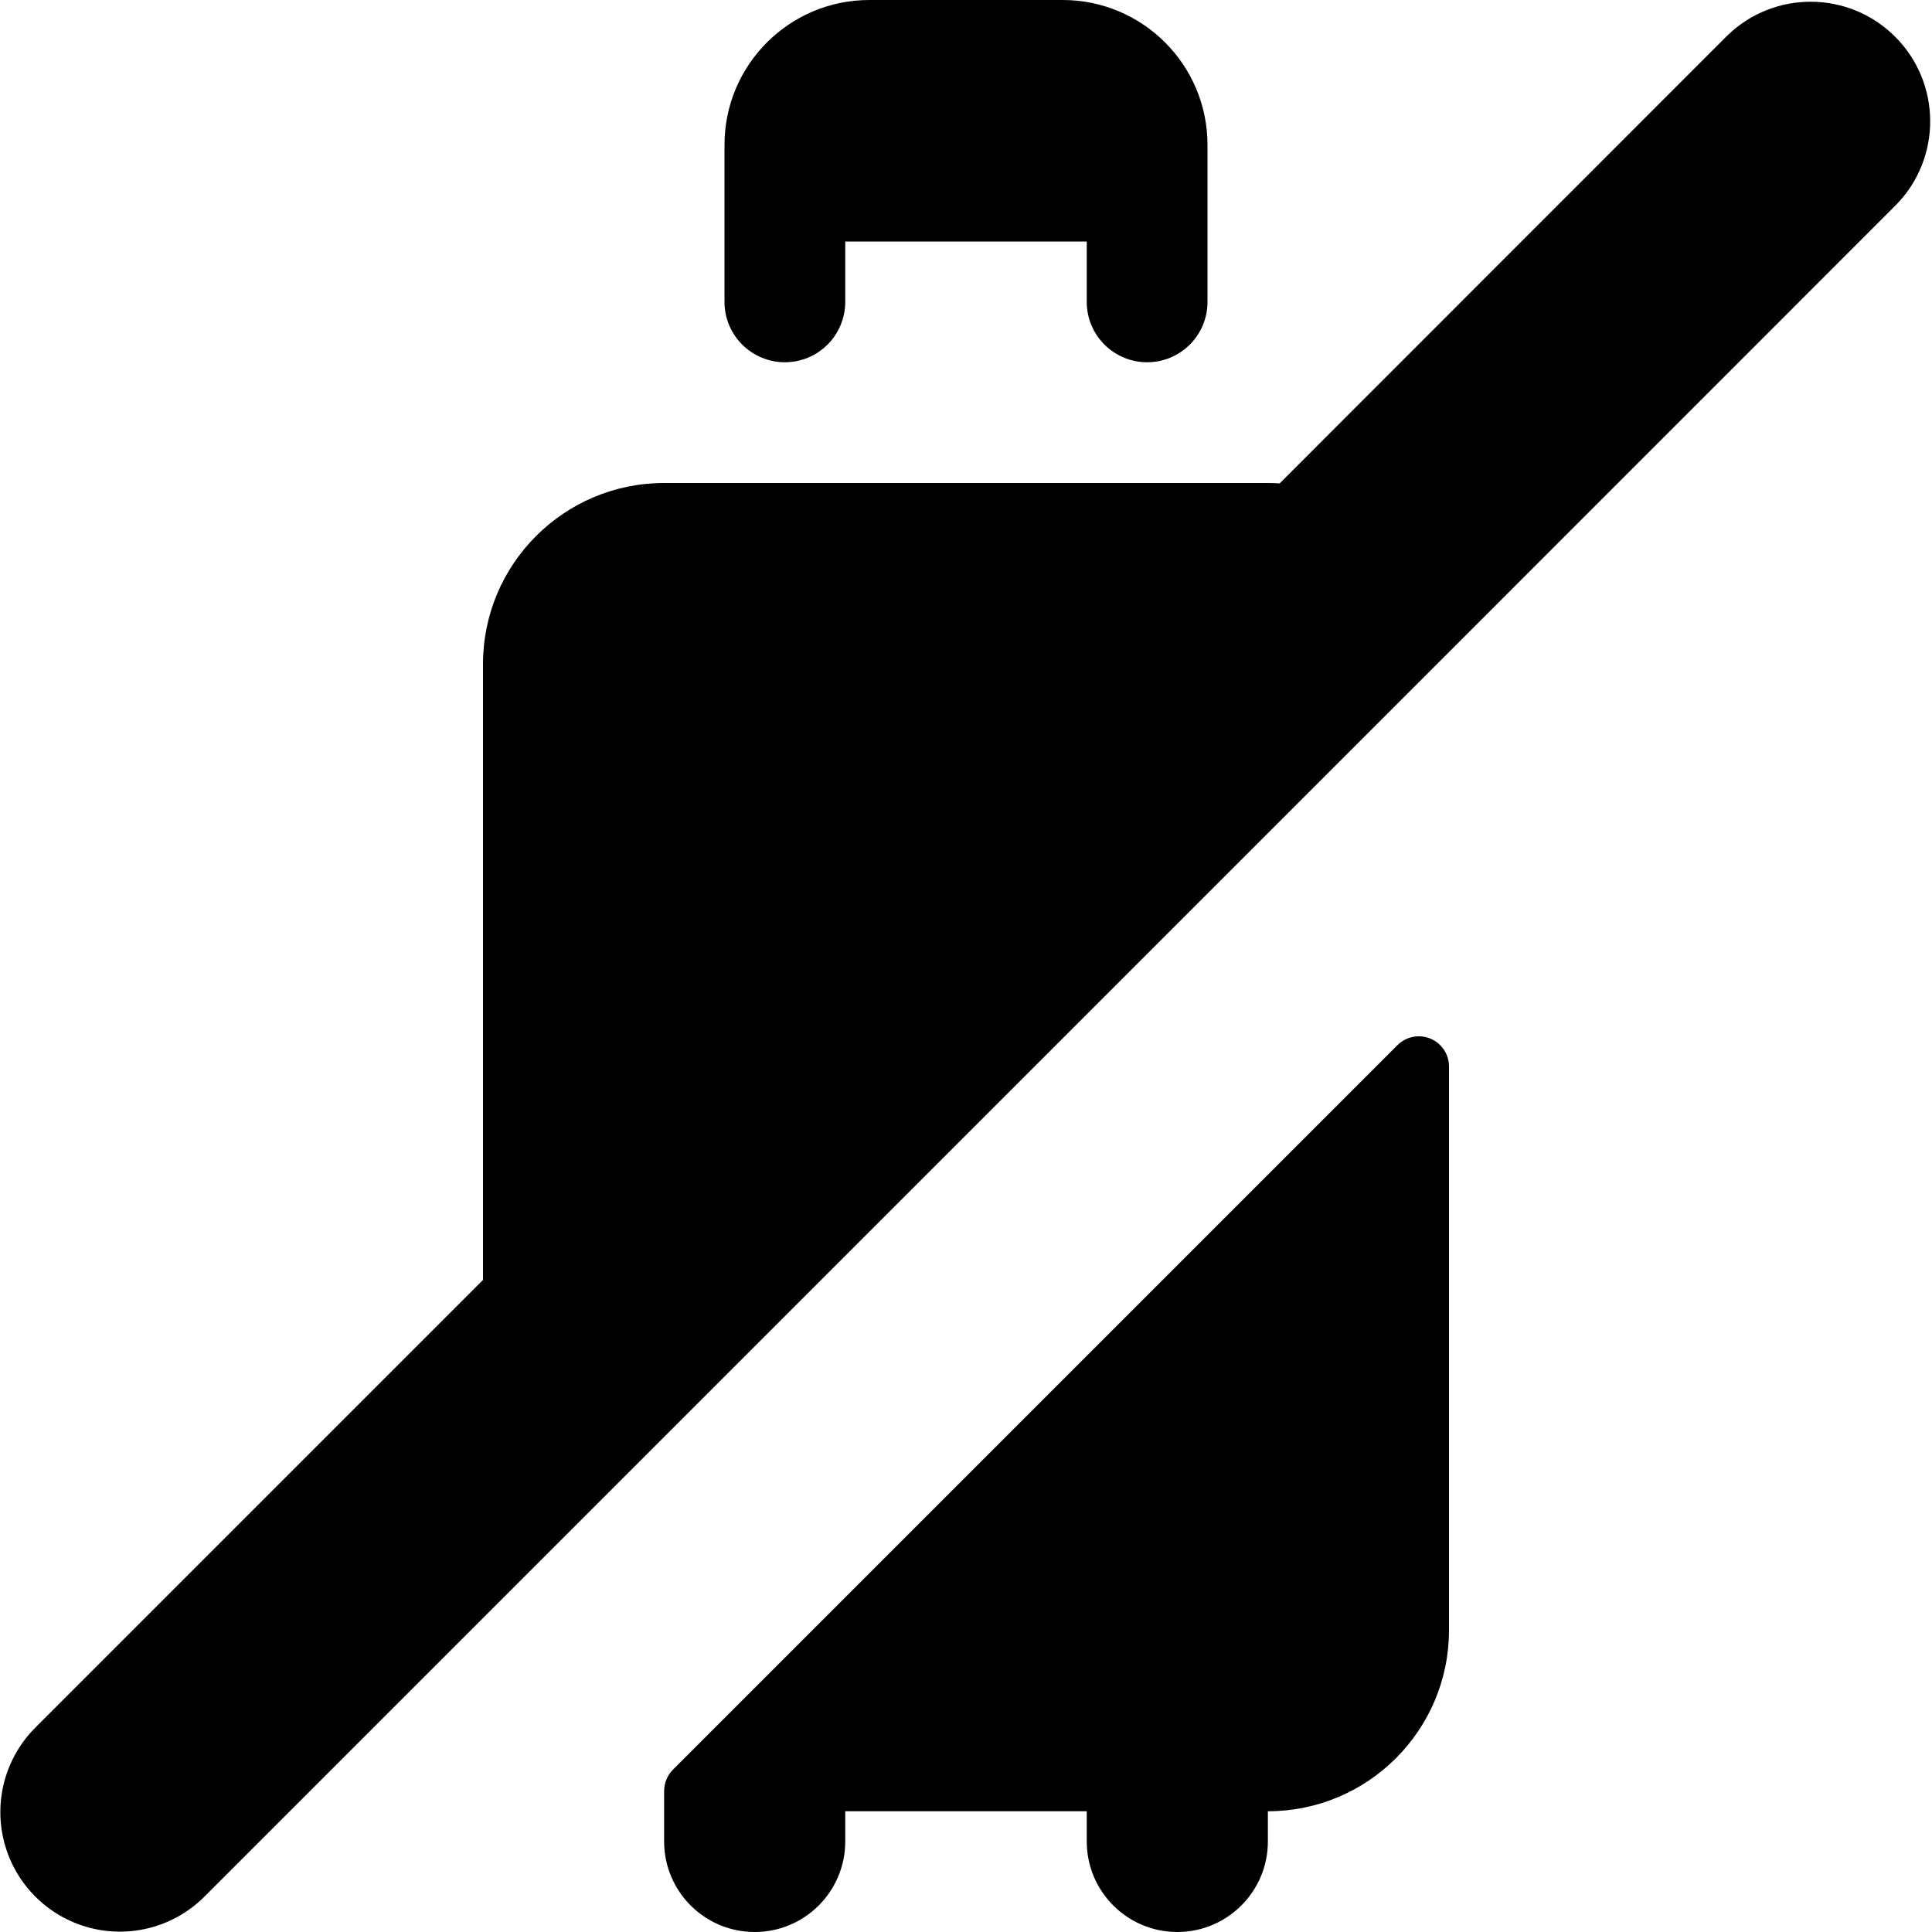
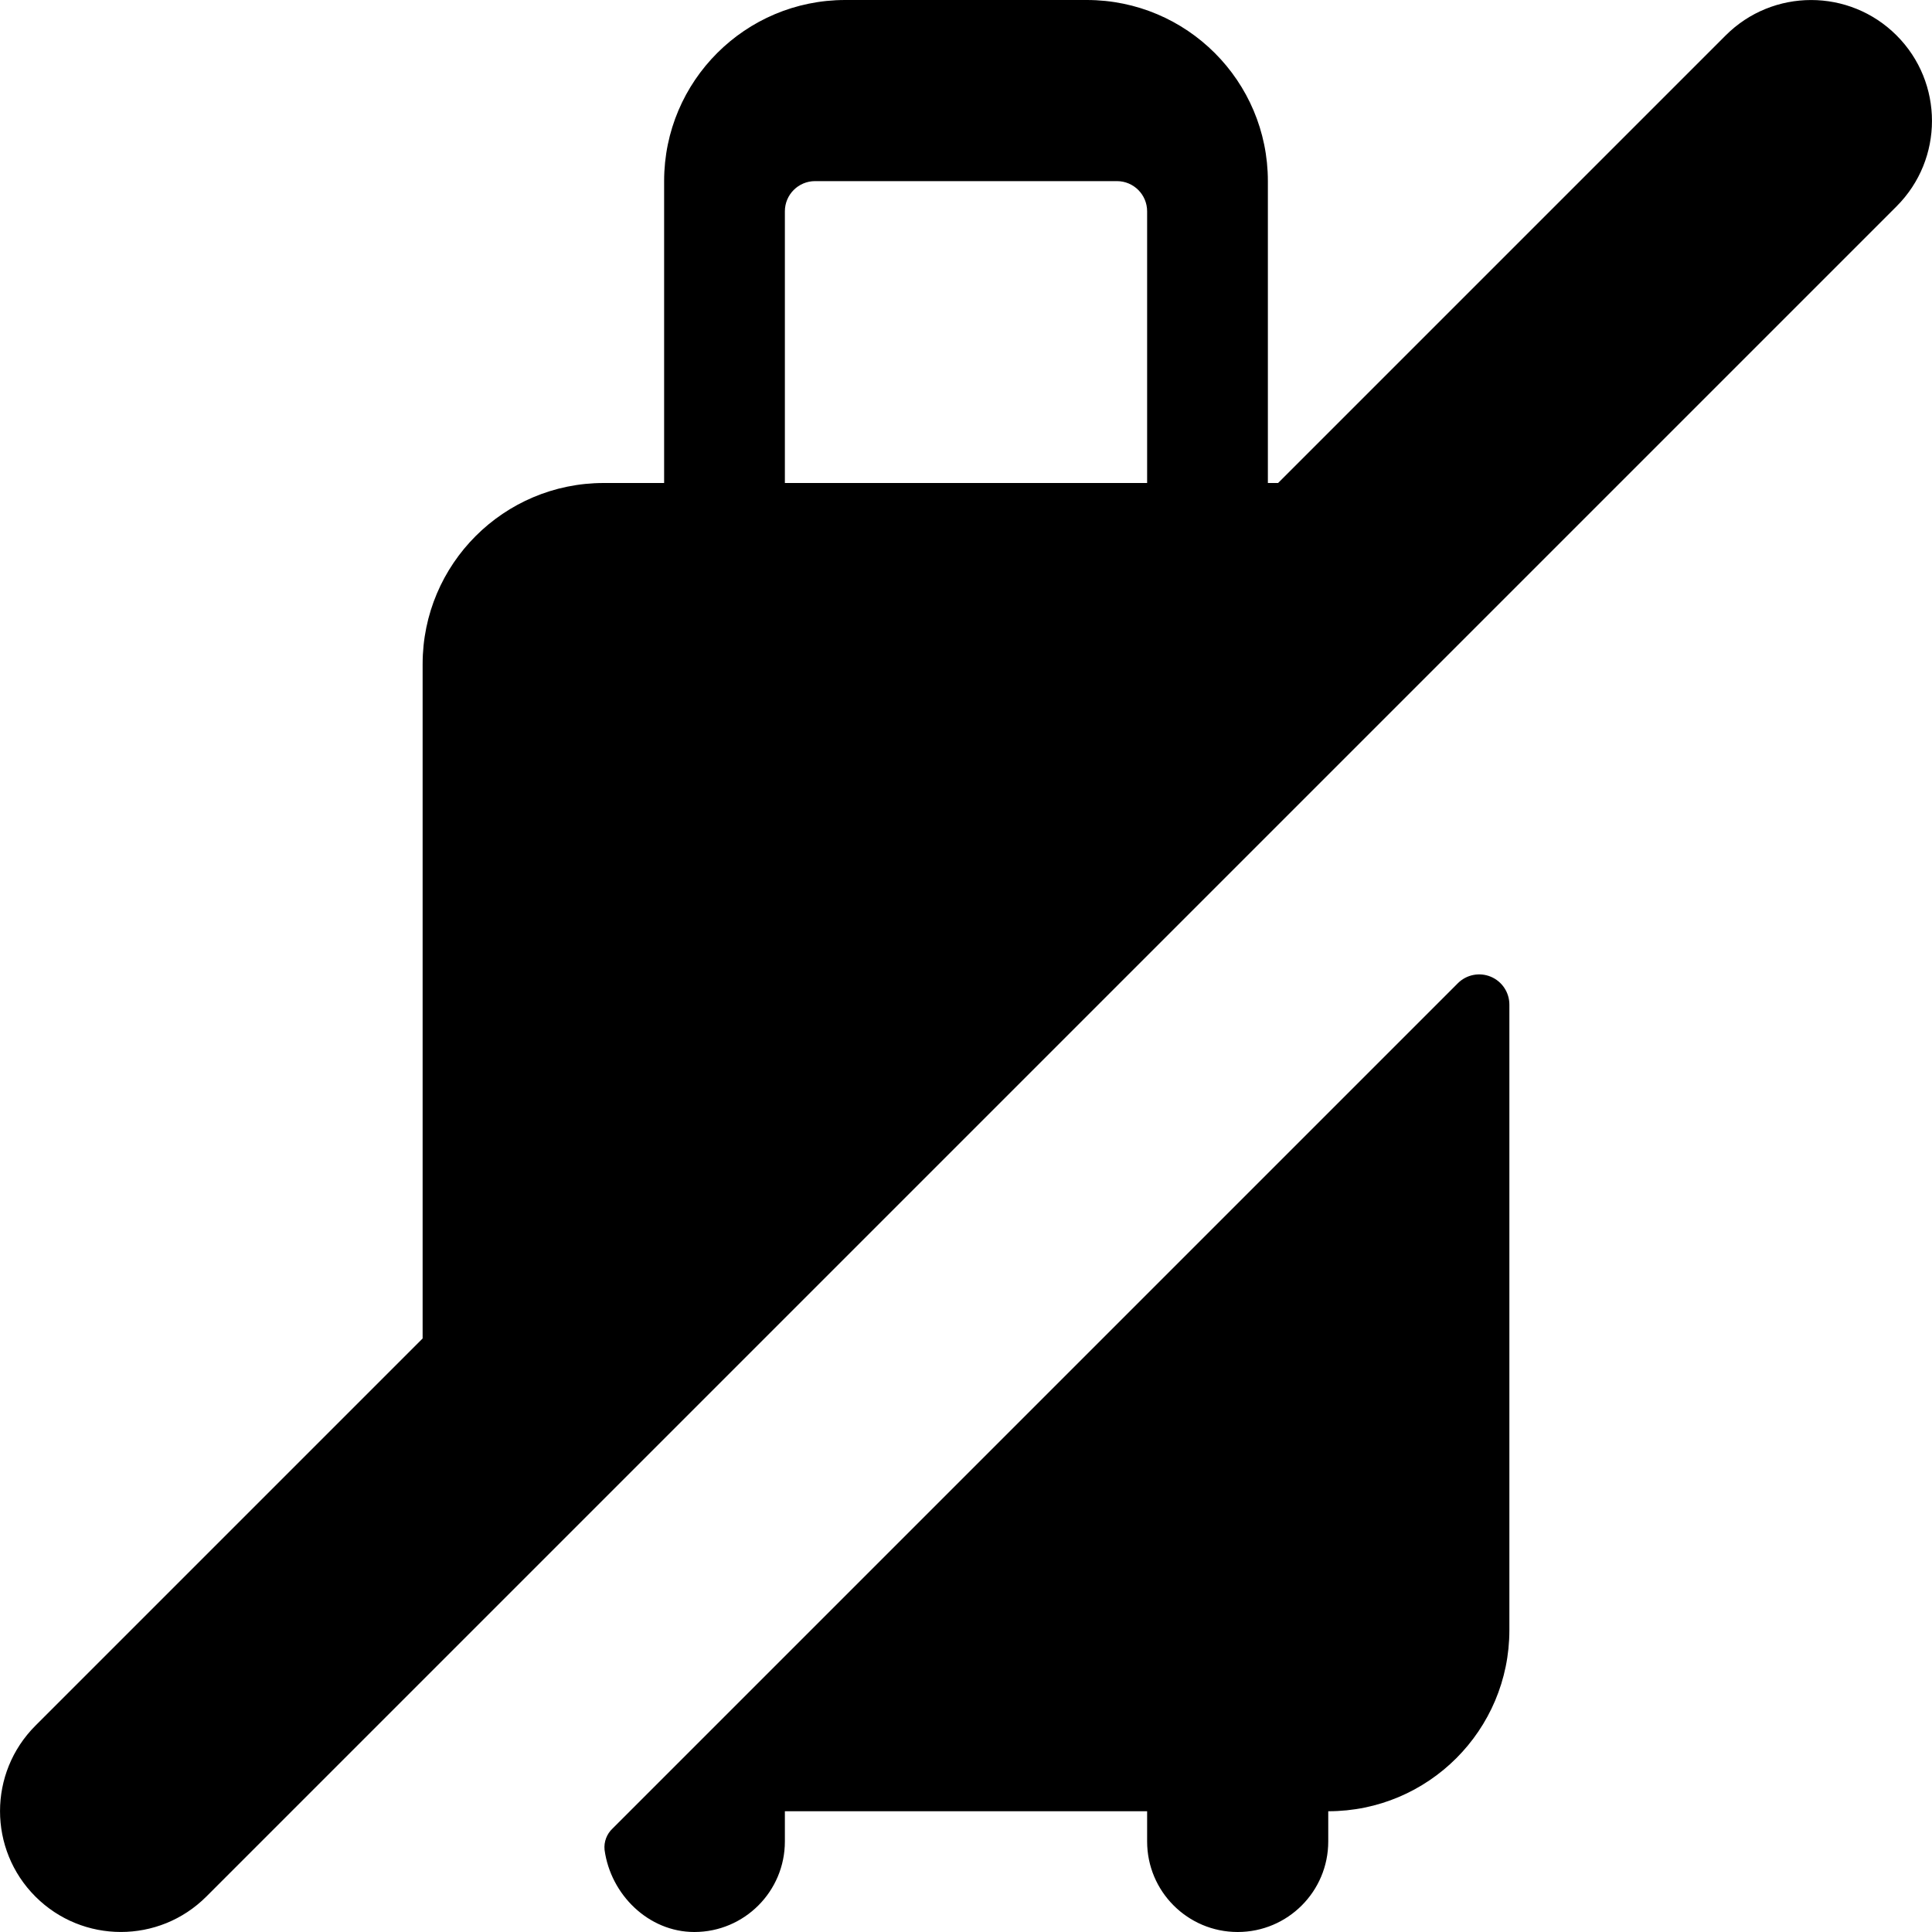
<svg xmlns="http://www.w3.org/2000/svg" viewBox="0 0 24 24">
-   <g clip-path="url(#clip0_8306_180)">
-     <path d="M9 1.8A1.8 1.8 0 0 1 10.8 0h2.4A1.8 1.8 0 0 1 15 1.8v1.95a.75.75 0 0 1-1.5 0V3h-3v.75a.75.75 0 0 1-1.5 0V1.8zM8.25 6h7.5c.049 0 .097.002.146.005L21.453.446a1.485 1.485 0 0 1 2.1 2.1l-5.559 5.56L6 20.1l-3.45 3.45a1.485 1.485 0 1 1-2.1-2.1L6 15.9V8.25A2.25 2.25 0 0 1 8.25 6zm0 16.249c0-.1.04-.195.11-.266l9-9a.375.375 0 0 1 .64.266v7.001a2.25 2.25 0 0 1-2.25 2.25v.375a1.125 1.125 0 0 1-2.25 0V22.5h-3v.375a1.125 1.125 0 0 1-2.25 0v-.626z" />
+   <g clip-path="url(#a)">
+     <path d="m15.877 6 5.56-5.56a1.501 1.501 0 0 1 2.123 2.123L2.563 23.56A1.501 1.501 0 1 1 .44 21.437l4.81-4.81V8.25A2.25 2.25 0 0 1 7.5 6h.75V2.248A2.25 2.25 0 0 1 10.5 0h3a2.25 2.25 0 0 1 2.25 2.25V6h.127Zm2.873 6.48a.375.375 0 0 0-.64-.266l-10.5 10.5a.319.319 0 0 0-.1.265c.075.556.546 1.021 1.115 1.021.621 0 1.125-.504 1.125-1.125V22.5h4.5v.375a1.125 1.125 0 0 0 2.25 0V22.5a2.25 2.25 0 0 0 2.25-2.25v-7.77Zm-4.5-9.855a.375.375 0 0 0-.375-.375h-3.75a.375.375 0 0 0-.375.375V6h4.5V2.625Z" />
  </g>
</svg>
